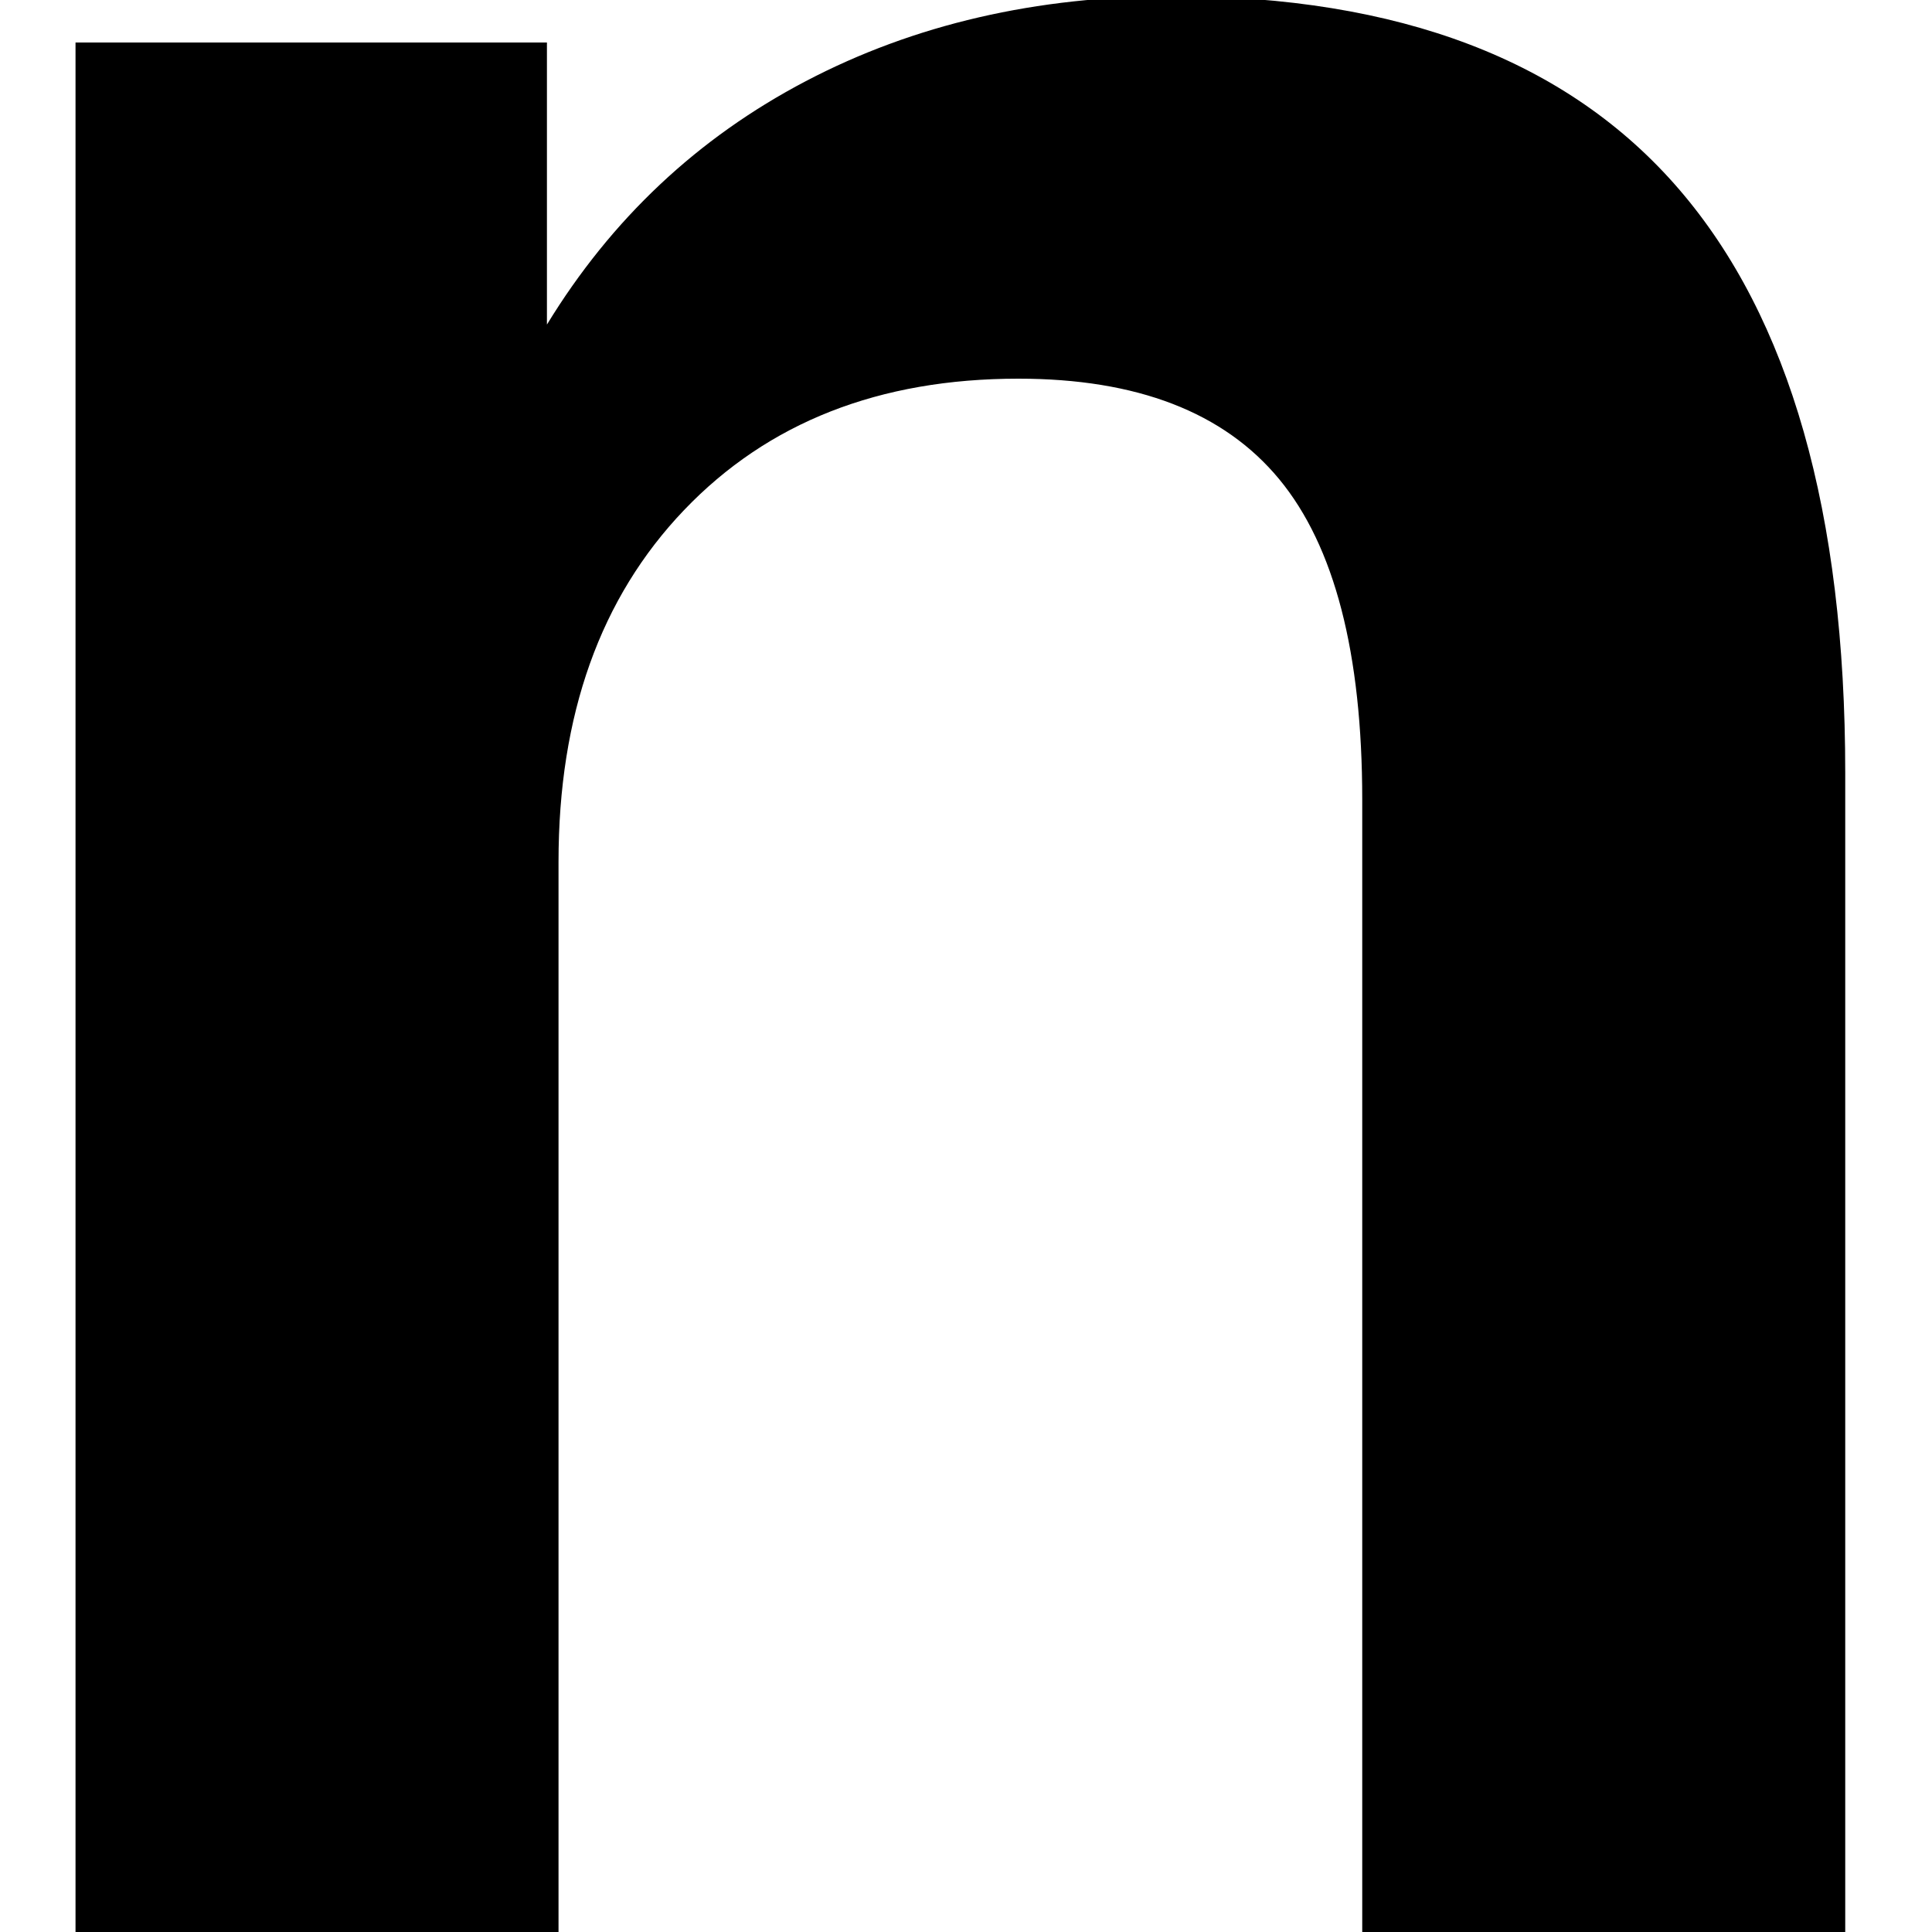
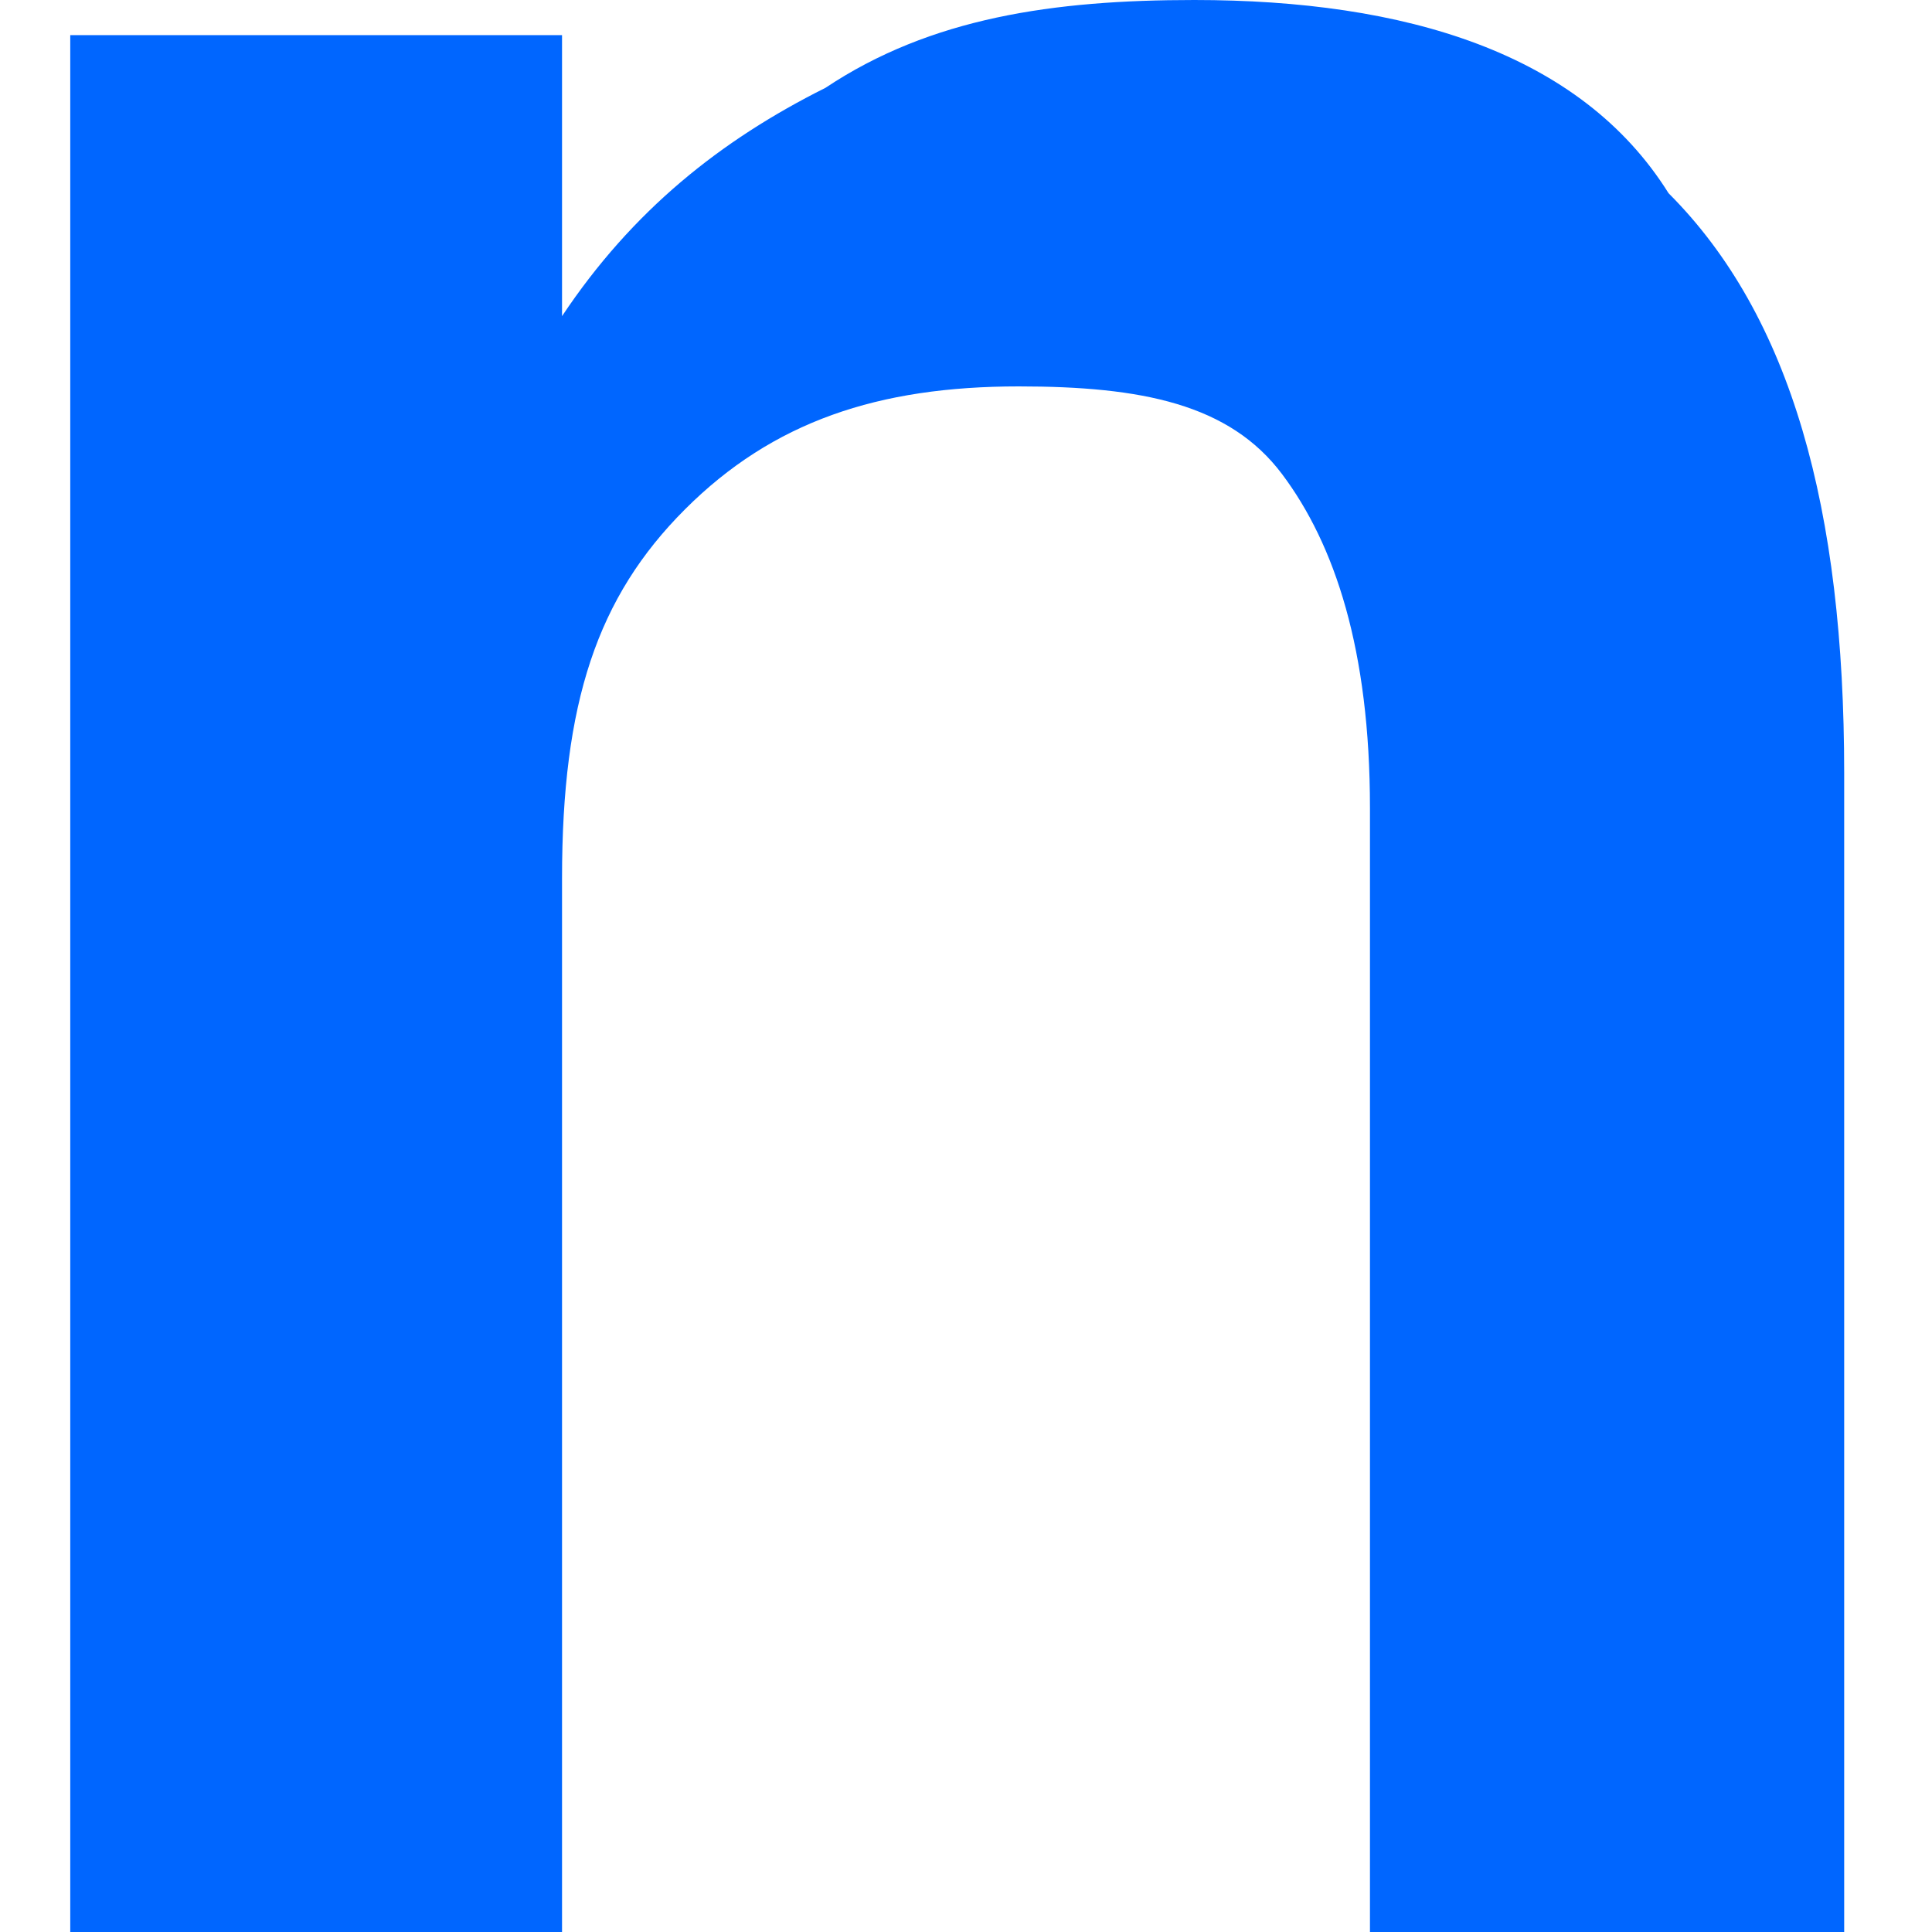
- <svg xmlns="http://www.w3.org/2000/svg" width="11px" height="11px" viewBox="0 0 11 11" version="1.1">
-   <g id="Page-1" stroke="none" stroke-width="1" fill="none" fill-rule="evenodd">
-     <g id="telescope-future" transform="translate(-571, -206)" fill="#000000" fill-rule="nonzero">
-       <g id="Planet_2" transform="translate(552, 189)">
-         <path d="M22.18,28 L22.18,21.906 C22.18,21.07 22.418,20.403 22.895,19.904 C23.372,19.405 24.006,19.156 24.798,19.156 C25.473,19.156 25.968,19.347 26.283,19.728 C26.598,20.109 26.756,20.718 26.756,21.554 L26.756,28 L29.506,28 L29.506,21.4 C29.506,19.919 29.191,18.811 28.56,18.078 C27.929,17.345 26.969,16.978 25.678,16.978 C24.901,16.978 24.204,17.139 23.588,17.462 C22.972,17.785 22.481,18.247 22.114,18.848 L22.114,17.242 L19.43,17.242 L19.43,28 L22.18,28 Z" id="n" />
-       </g>
-     </g>
-   </g>
+ <svg xmlns="http://www.w3.org/2000/svg" viewBox="0 0 11 11">
+   <path d="M3.2 11V5c0-1 .2-1.6.7-2.1.5-.5 1.1-.7 1.9-.7.7 0 1.2.1 1.5.5.3.4.5 1 .5 1.9V11h2.7V4.4c0-1.5-.3-2.6-1-3.3C9 .3 8 0 6.8 0 6 0 5.3.1 4.7.5c-.6.3-1.1.7-1.5 1.3V.2H.4V11h2.8z" fill="#0066ff" />
</svg>
